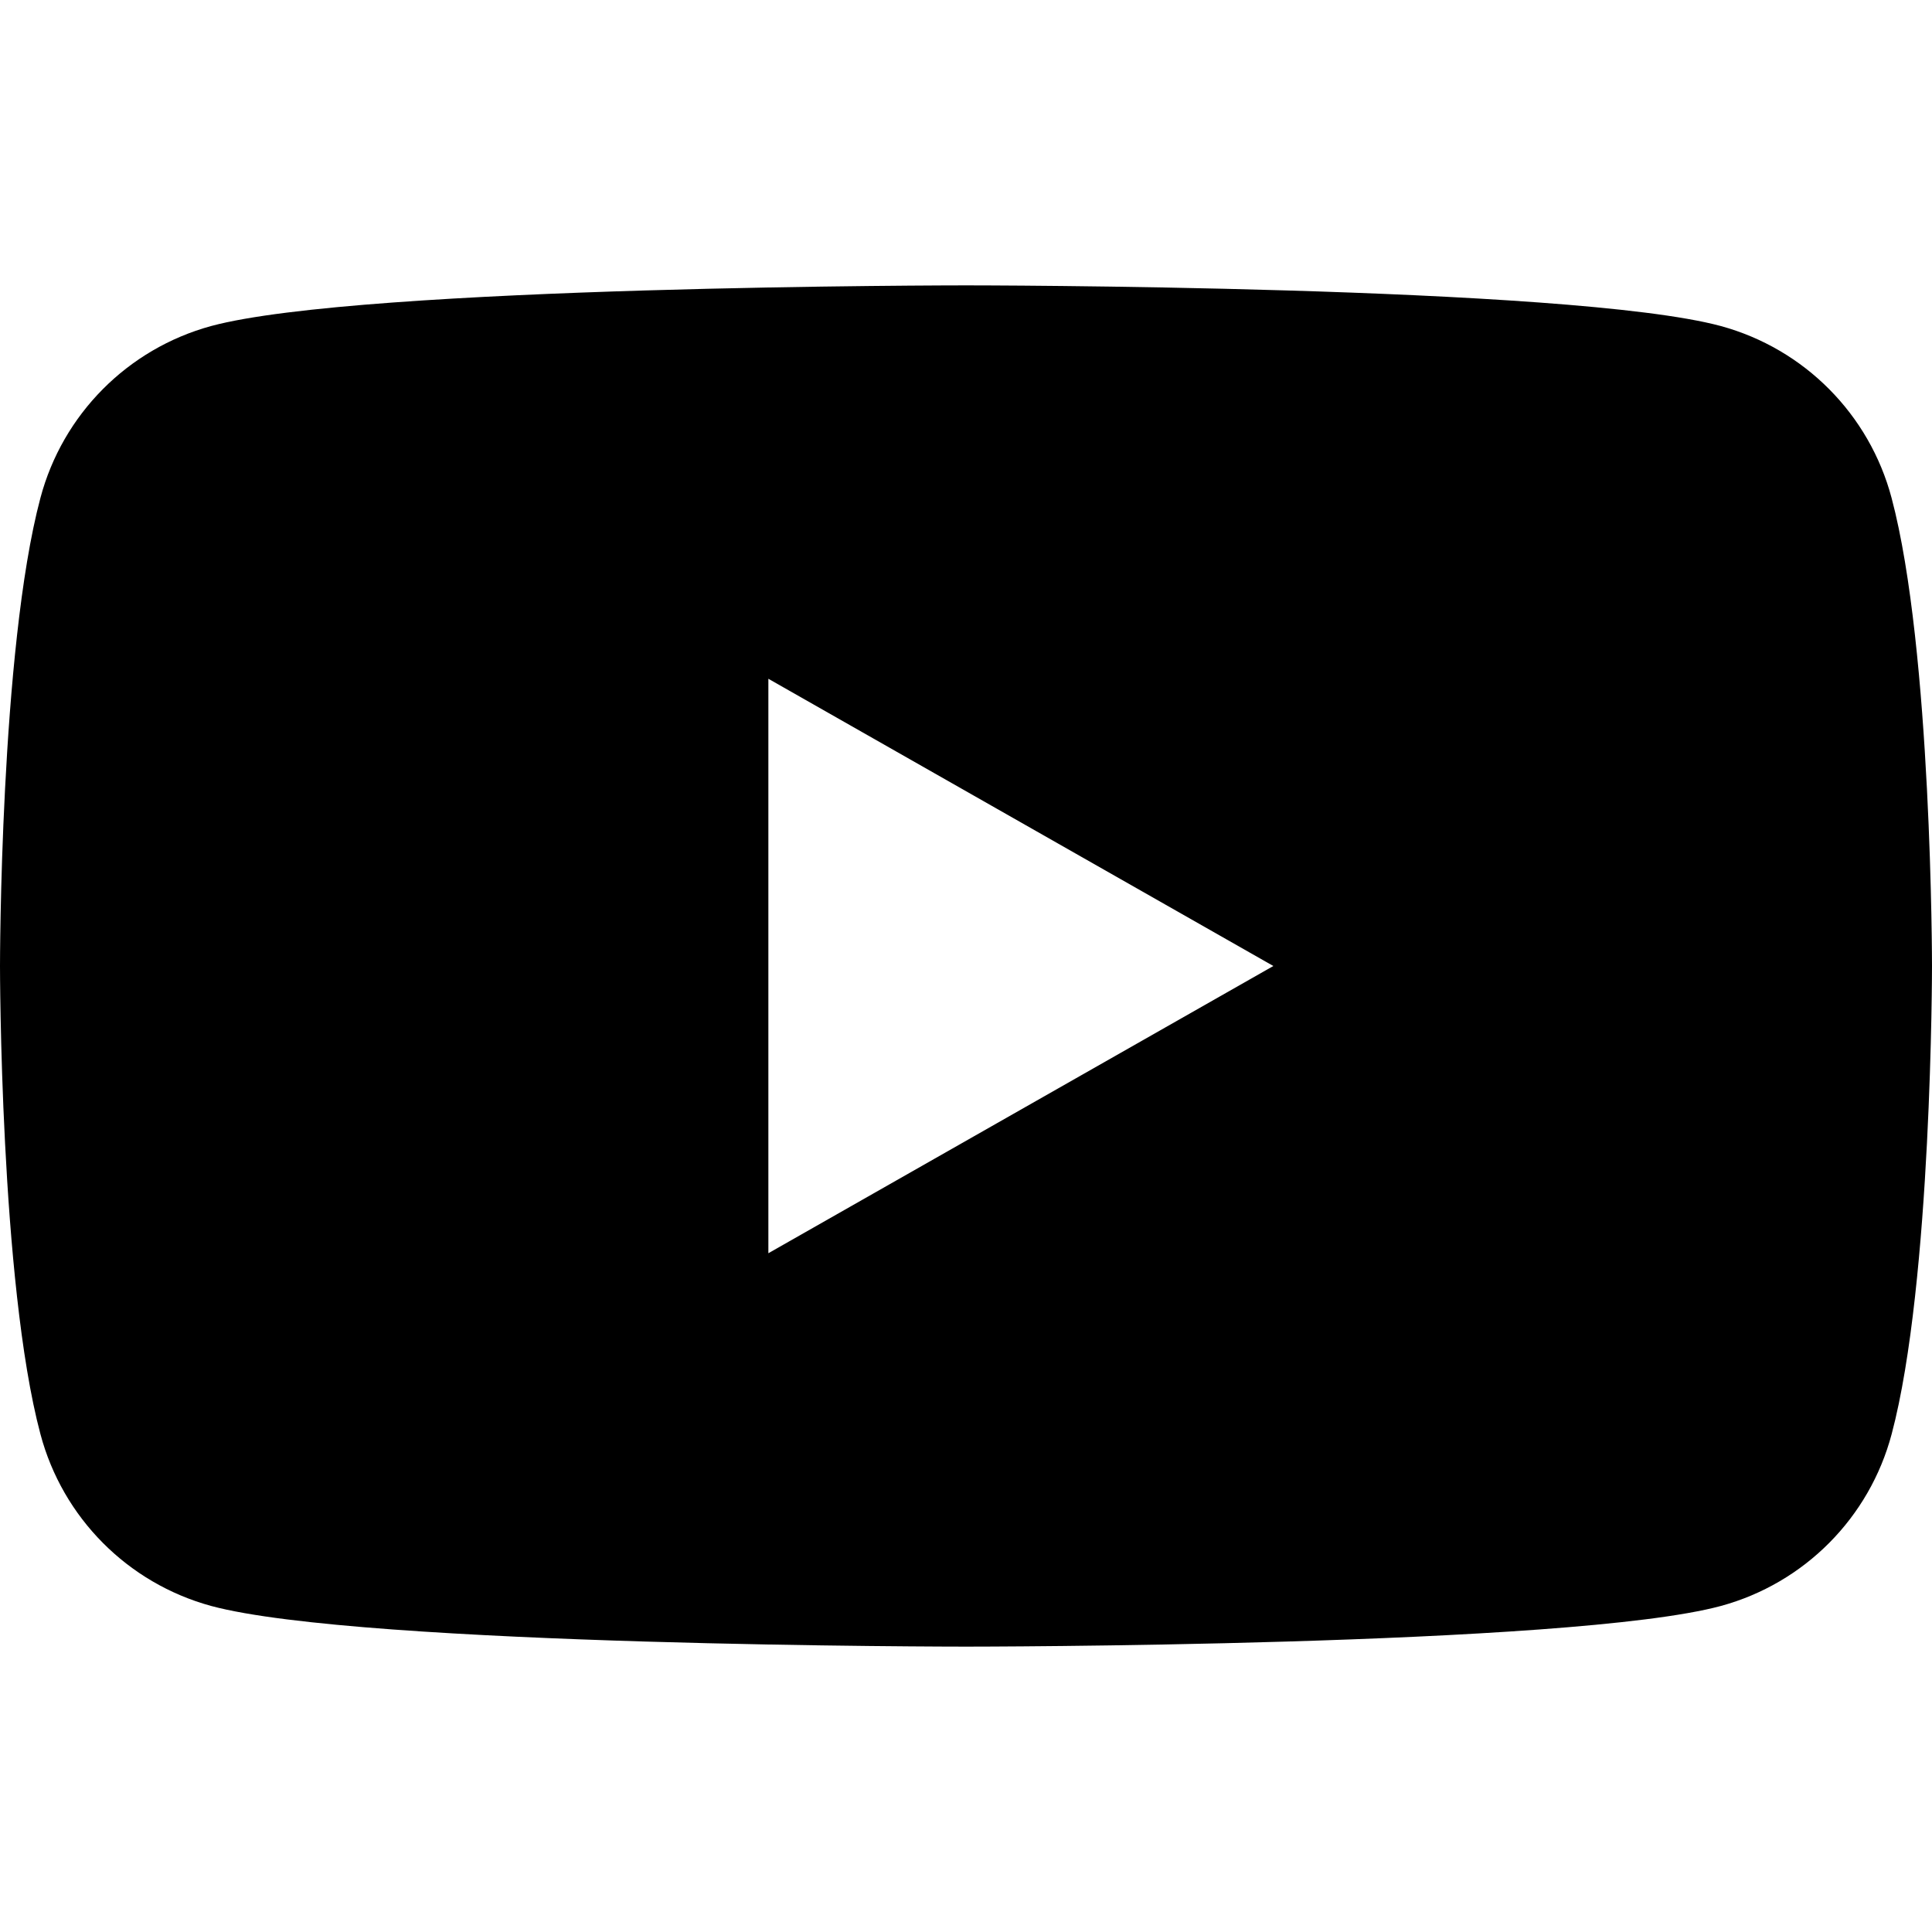
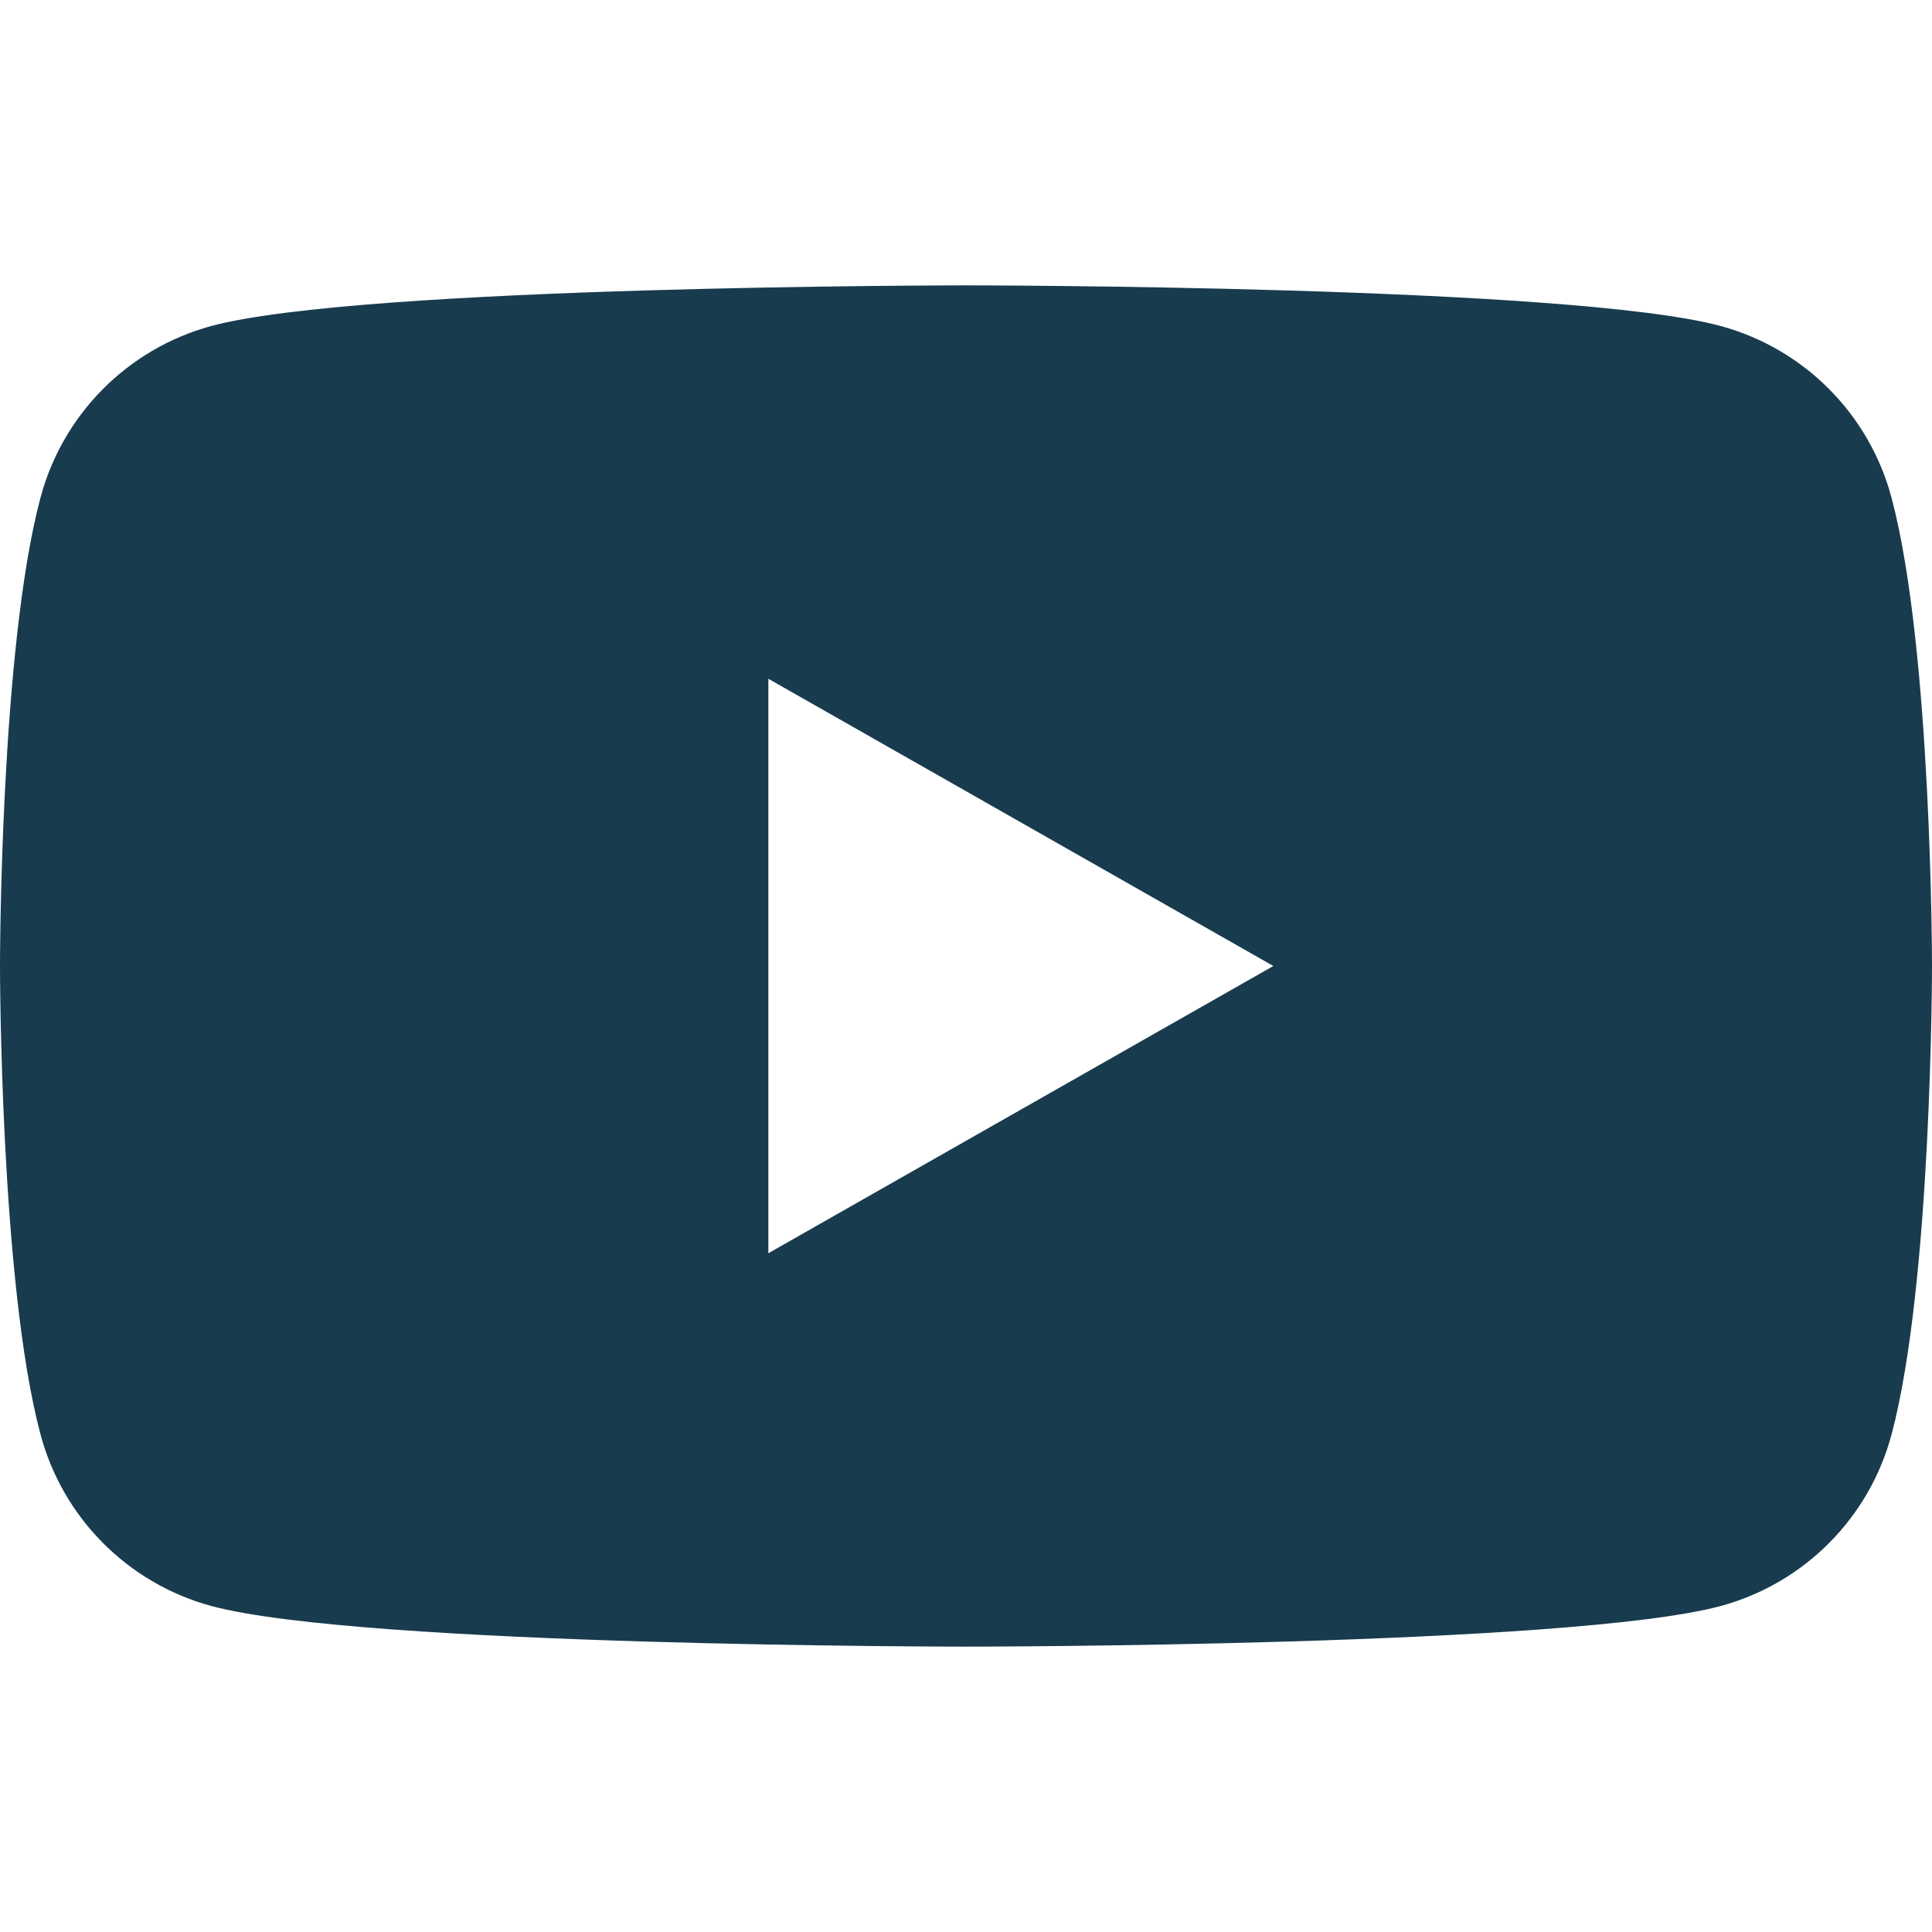
<svg xmlns="http://www.w3.org/2000/svg" role="img" viewBox="0 0 24 24">
-   <path d="M23.498 6.186a3.016 3.016 0 0 0-2.122-2.136C19.505 3.545 12 3.545 12 3.545s-7.505 0-9.377.505A3.017 3.017 0 0 0 .502 6.186C0 8.07 0 12 0 12s0 3.93.502 5.814a3.016 3.016 0 0 0 2.122 2.136c1.871.505 9.376.505 9.376.505s7.505 0 9.377-.505a3.015 3.015 0 0 0 2.122-2.136C24 15.93 24 12 24 12s0-3.93-.502-5.814zM9.545 15.568V8.432L15.818 12l-6.273 3.568z" />
+   <path fill="#183B4E" d="M23.498 6.186a3.016 3.016 0 0 0-2.122-2.136C19.505 3.545 12 3.545 12 3.545s-7.505 0-9.377.505A3.017 3.017 0 0 0 .502 6.186C0 8.07 0 12 0 12s0 3.93.502 5.814a3.016 3.016 0 0 0 2.122 2.136c1.871.505 9.376.505 9.376.505s7.505 0 9.377-.505a3.015 3.015 0 0 0 2.122-2.136C24 15.93 24 12 24 12s0-3.93-.502-5.814zM9.545 15.568V8.432L15.818 12l-6.273 3.568z" />
</svg>
